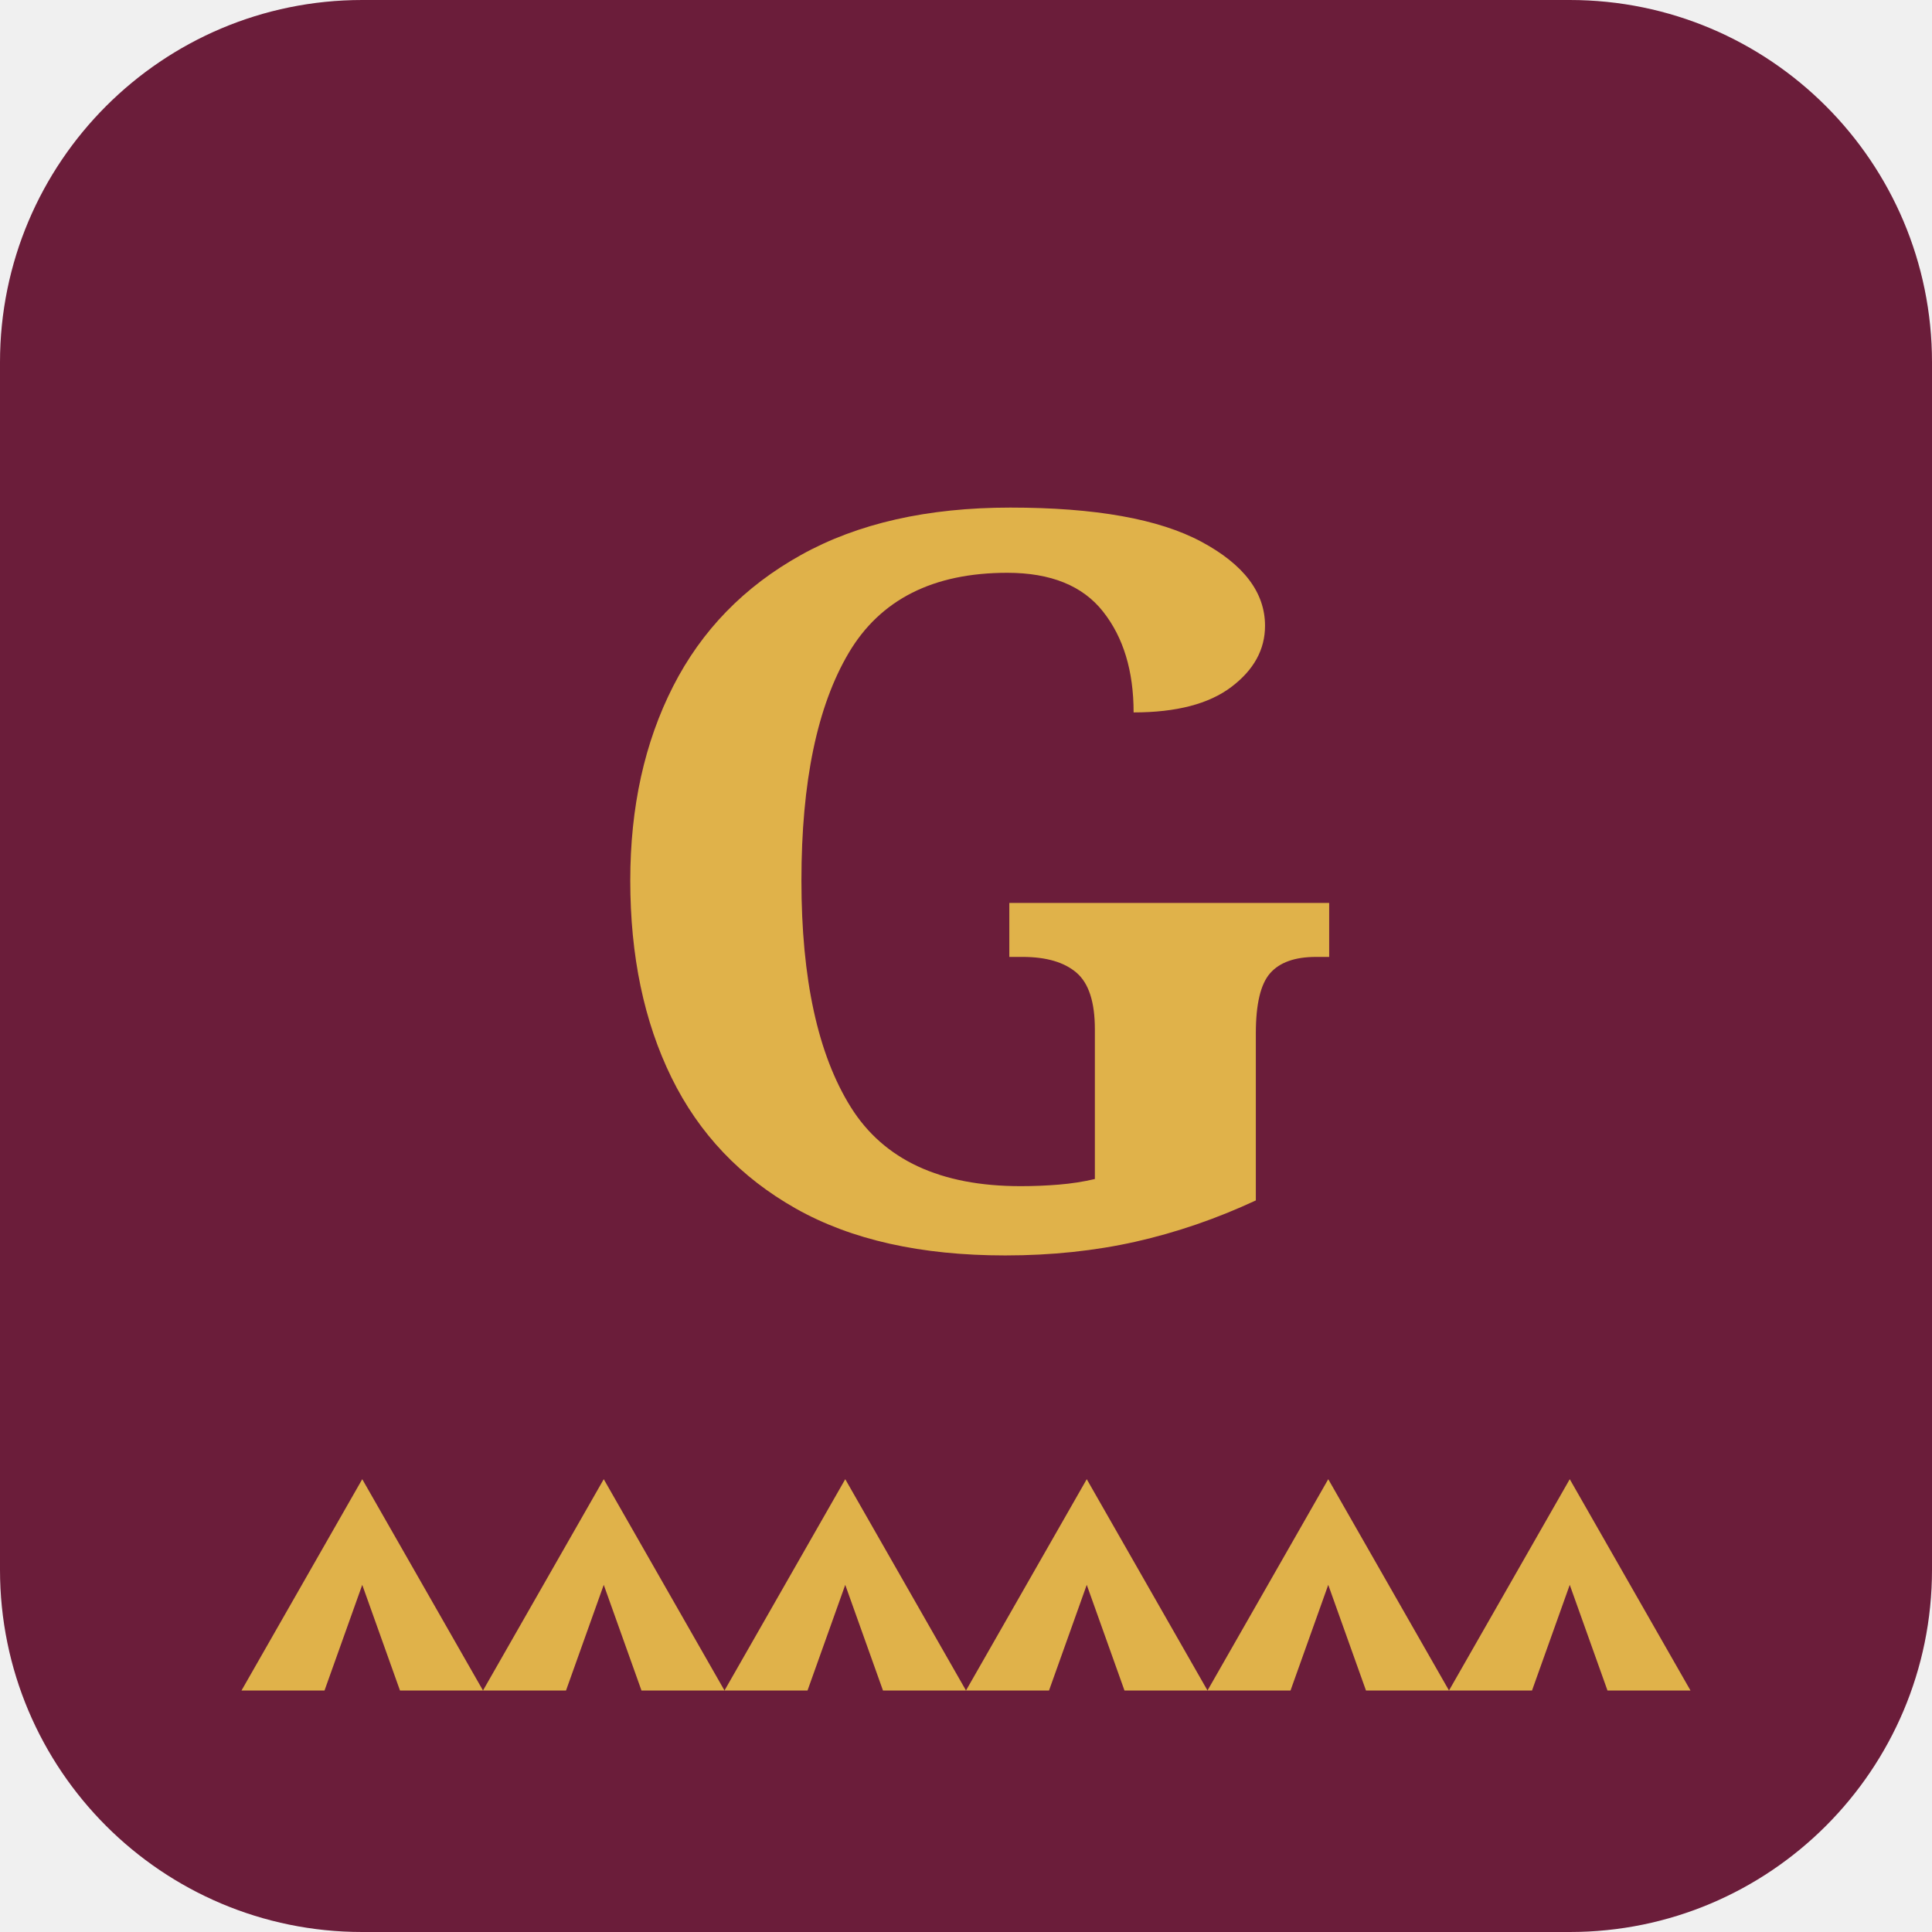
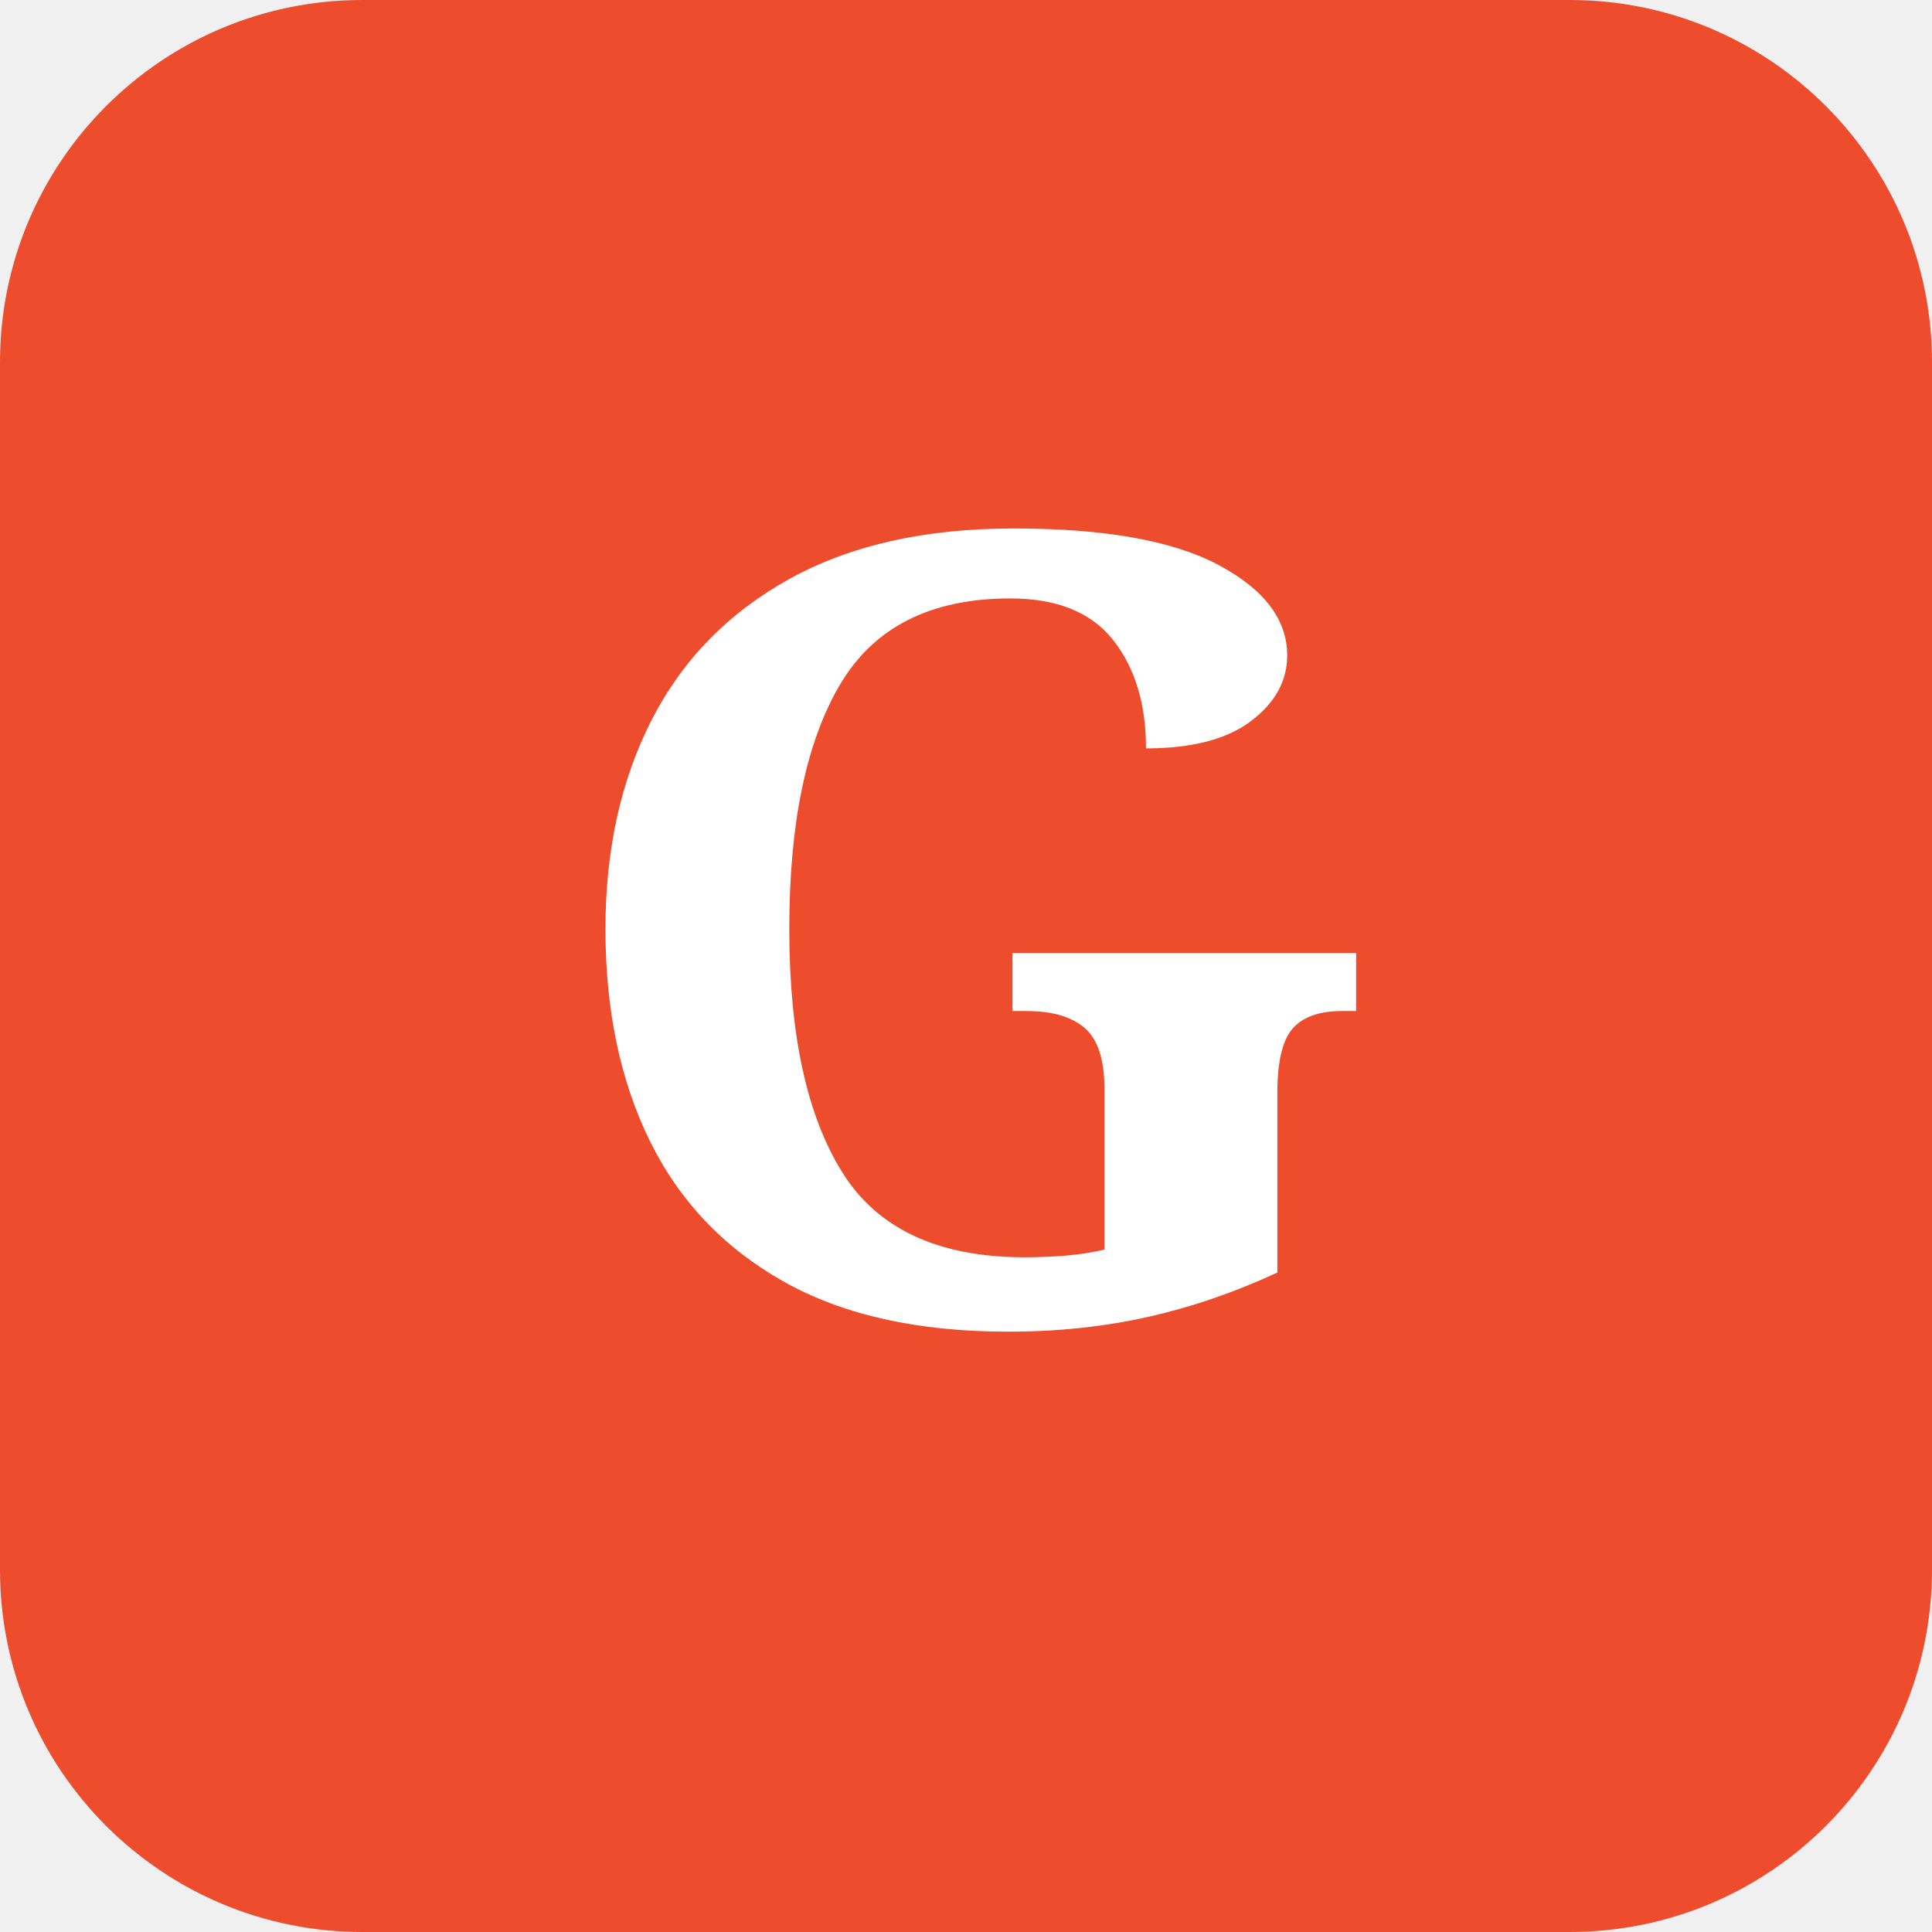
<svg xmlns="http://www.w3.org/2000/svg" viewBox="0 0 512 512">
-   <rect width="512" height="512" rx="96" fill="#6b1d3a" />
-   <text x="256" y="330" font-size="270" text-anchor="middle" fill="#e0b24a" font-family="Georgia,serif" font-weight="700">G</text>
-   <path fill="#e0b24a" fill-rule="evenodd" d="M64 448l32-56 32 56zM128 448l32-56 32 56zM192 448l32-56 32 56zM256 448l32-56 32 56zM320 448l32-56 32 56zM384 448l32-56 32 56zM86 448l10-28 10 28zM150 448l10-28 10 28zM214 448l10-28 10 28zM278 448l10-28 10 28zM342 448l10-28 10 28zM406 448l10-28 10 28z" />
+   <rect width="512" height="512" rx="96" fill="#ee4d2d" />
+   <text x="256" y="350" font-size="290" text-anchor="middle" fill="#fff" font-family="Georgia,serif" font-weight="700">G</text>
</svg>
